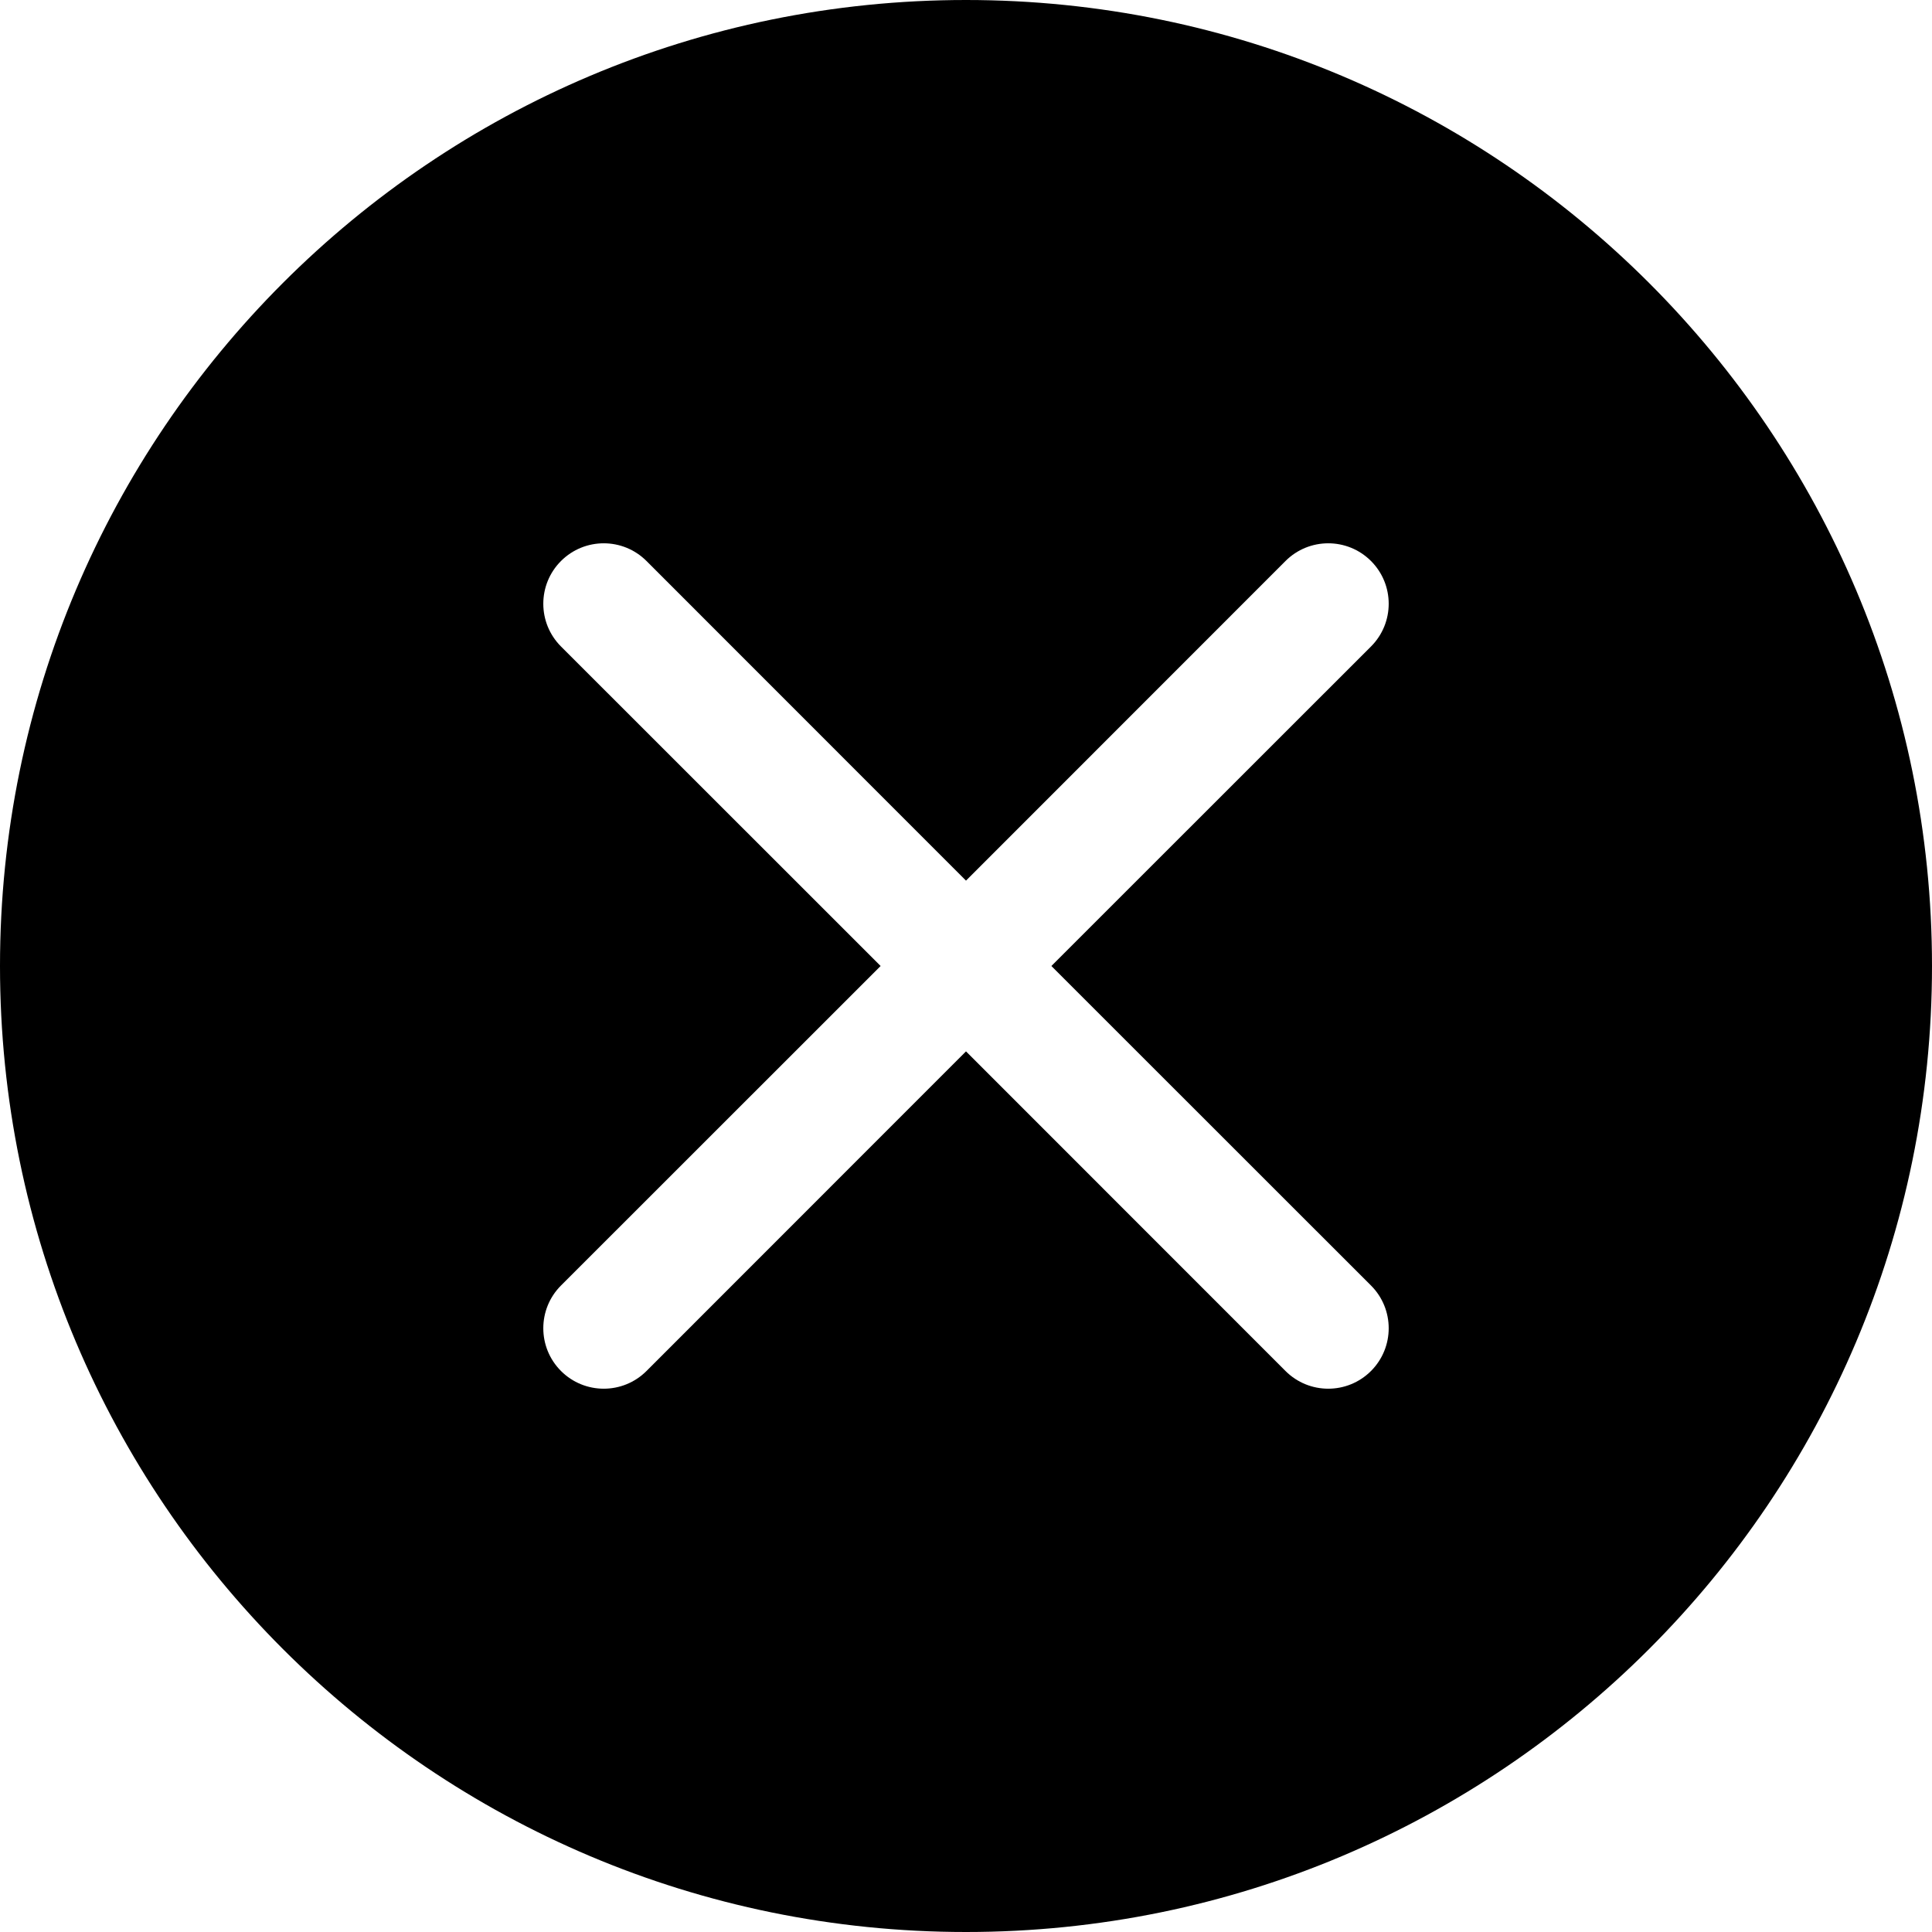
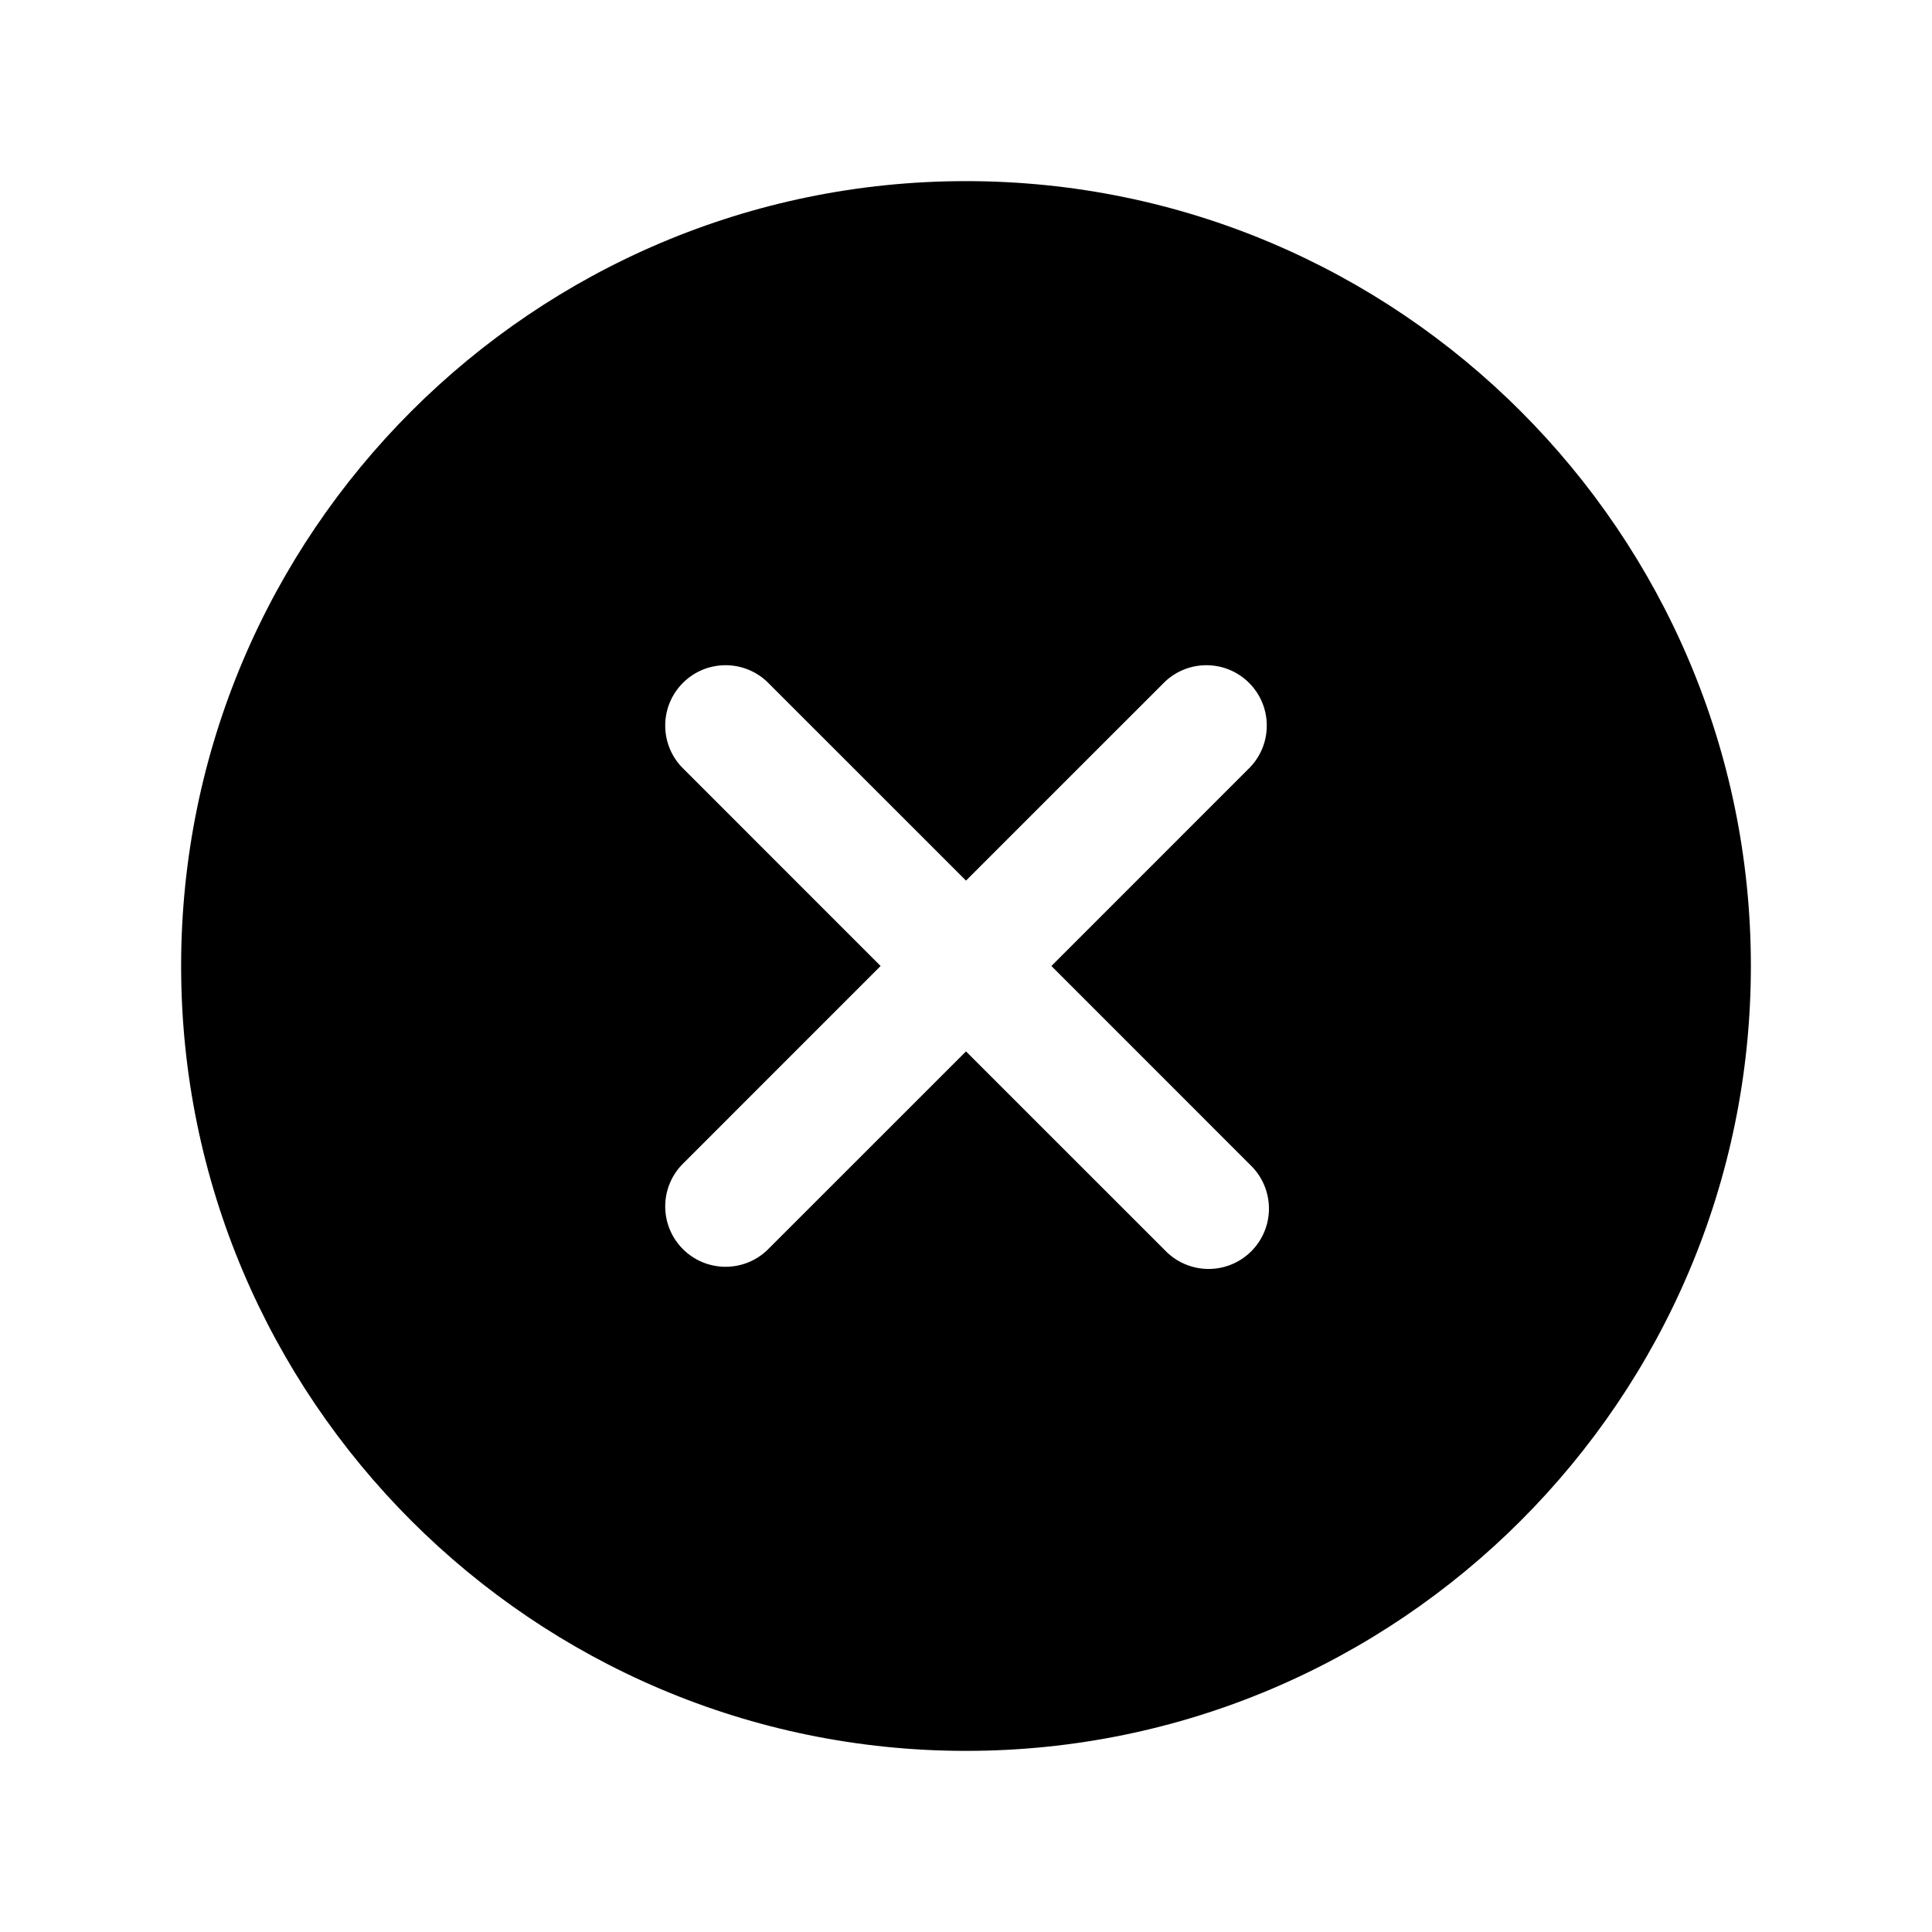
- <svg xmlns="http://www.w3.org/2000/svg" width="16" height="16" fill="currentColor" class="bi bi-x-circle-fill" viewBox="0 0 16 16">
-   <path d="M16 8A8 8 0 1 1 0 8a8 8 0 0 1 16 0zM5.354 4.646a.5.5 0 1 0-.708.708L7.293 8l-2.647 2.646a.5.5 0 0 0 .708.708L8 8.707l2.646 2.647a.5.5 0 0 0 .708-.708L8.707 8l2.647-2.646a.5.5 0 0 0-.708-.708L8 7.293 5.354 4.646z" />
+ <svg xmlns="http://www.w3.org/2000/svg" viewBox="0 0 512 512">
+   <path d="M256 48C141.31 48 48 141.31 48 256s93.31 208 208 208s208-93.31 208-208S370.69 48 256 48zm75.31 260.69a16 16 0 1 1-22.62 22.62L256 278.63l-52.69 52.68a16 16 0 0 1-22.62-22.62L233.37 256l-52.68-52.69a16 16 0 0 1 22.62-22.62L256 233.37l52.69-52.68a16 16 0 0 1 22.62 22.62L278.63 256z" fill="currentColor" />
</svg>
